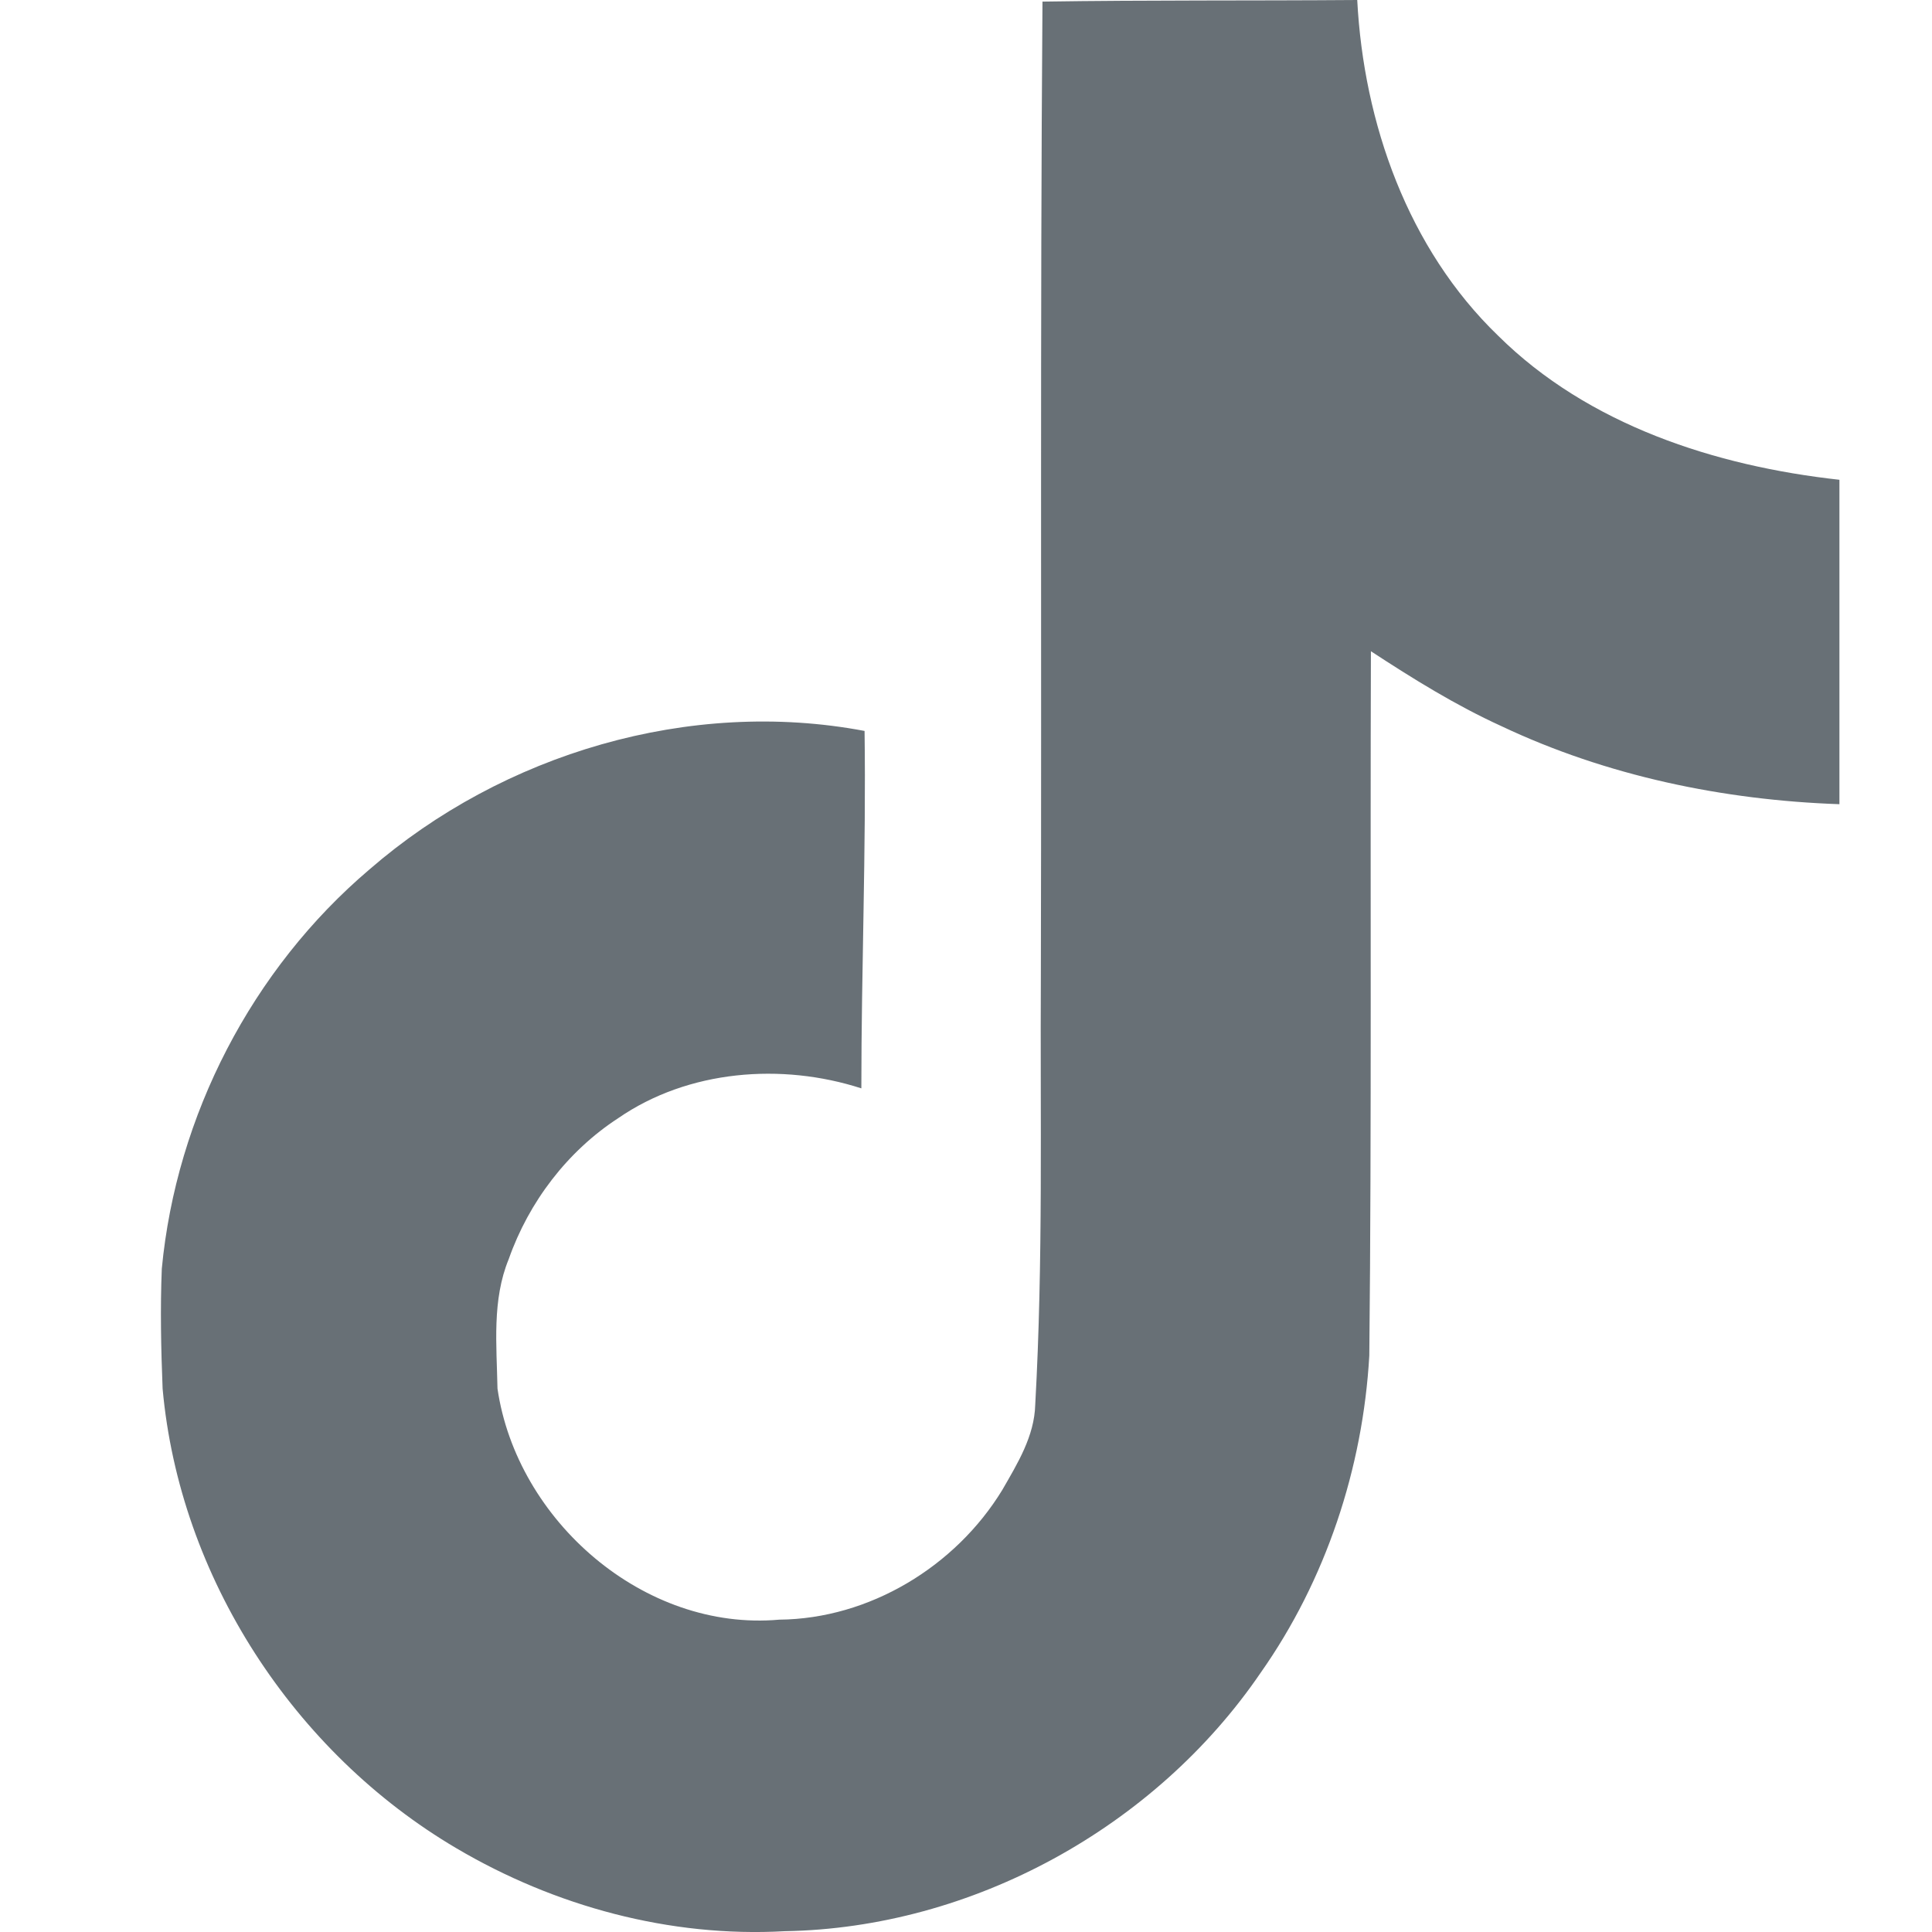
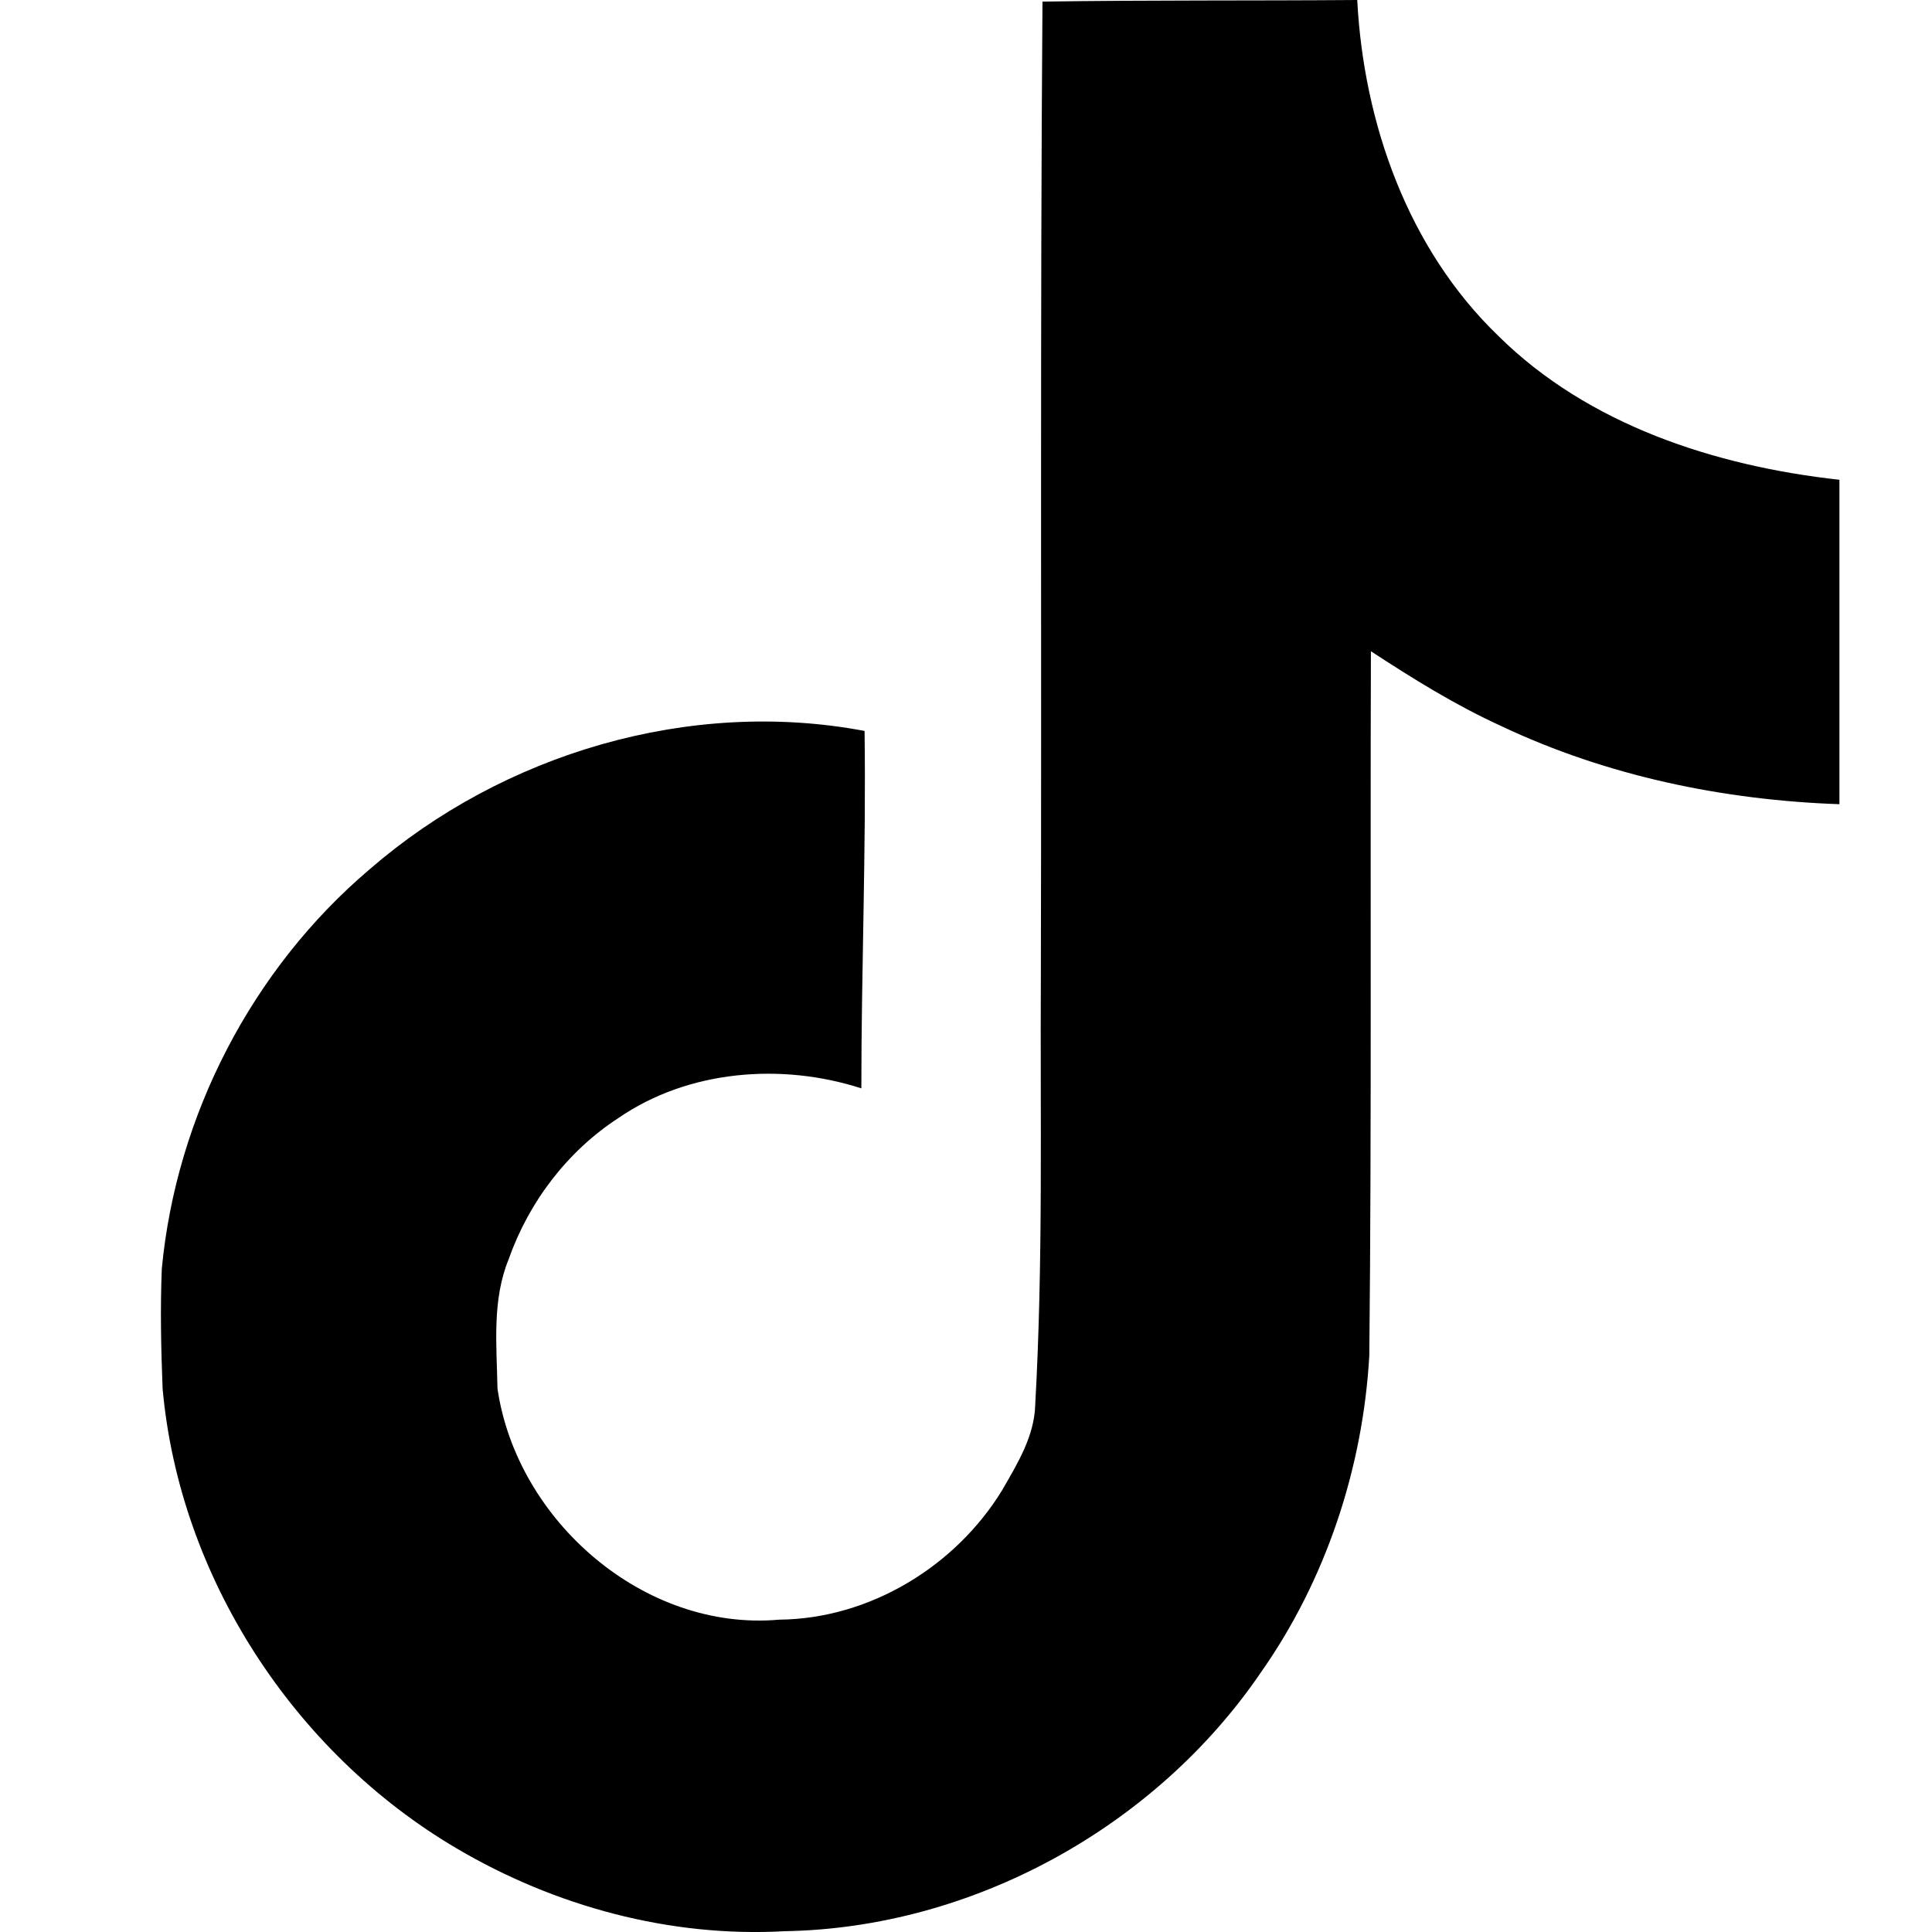
<svg xmlns="http://www.w3.org/2000/svg" viewBox="0 0 24 24" width="24" height="24" fill="none">
-   <path d="M12.95.02C14.26 0 15.56.01 16.86 0c.08 1.53.63 3.09 1.75 4.17 1.12 1.11 2.7 1.62 4.24 1.79v4.03c-1.44-.05-2.89-.35-4.2-.97-.57-.26-1.1-.59-1.62-.93-.01 2.92.01 5.84-.02 8.75-.08 1.4-.54 2.79-1.35 3.94-1.31 1.92-3.58 3.17-5.91 3.21-1.43.08-2.86-.31-4.08-1.03-2.02-1.19-3.44-3.37-3.65-5.71-.02-.5-.03-1-.01-1.49.18-1.9 1.12-3.72 2.58-4.96 1.66-1.44 3.98-2.13 6.15-1.72.02 1.48-.04 2.96-.04 4.44-.99-.32-2.15-.23-3.02.37-.63.41-1.11 1.04-1.36 1.75-.21.51-.15 1.07-.14 1.61.24 1.64 1.82 3.02 3.5 2.87 1.12-.01 2.19-.66 2.77-1.61.19-.33.4-.67.41-1.06.1-1.79.06-3.57.07-5.36.01-4.03-.01-8.05.02-12.07Z" fill="#687076" />
+   <path d="M12.95.02C14.26 0 15.56.01 16.86 0c.08 1.53.63 3.09 1.75 4.17 1.12 1.11 2.7 1.62 4.24 1.79v4.03c-1.44-.05-2.89-.35-4.2-.97-.57-.26-1.1-.59-1.62-.93-.01 2.92.01 5.84-.02 8.75-.08 1.4-.54 2.79-1.35 3.94-1.31 1.92-3.58 3.17-5.91 3.21-1.43.08-2.86-.31-4.08-1.03-2.02-1.19-3.44-3.37-3.65-5.71-.02-.5-.03-1-.01-1.49.18-1.9 1.12-3.72 2.58-4.96 1.66-1.44 3.98-2.13 6.15-1.72.02 1.48-.04 2.96-.04 4.44-.99-.32-2.15-.23-3.02.37-.63.41-1.11 1.04-1.36 1.75-.21.51-.15 1.07-.14 1.61.24 1.64 1.82 3.02 3.5 2.87 1.12-.01 2.19-.66 2.77-1.61.19-.33.4-.67.41-1.06.1-1.79.06-3.57.07-5.36.01-4.03-.01-8.05.02-12.07Z" fill="currentColor" />
</svg>
